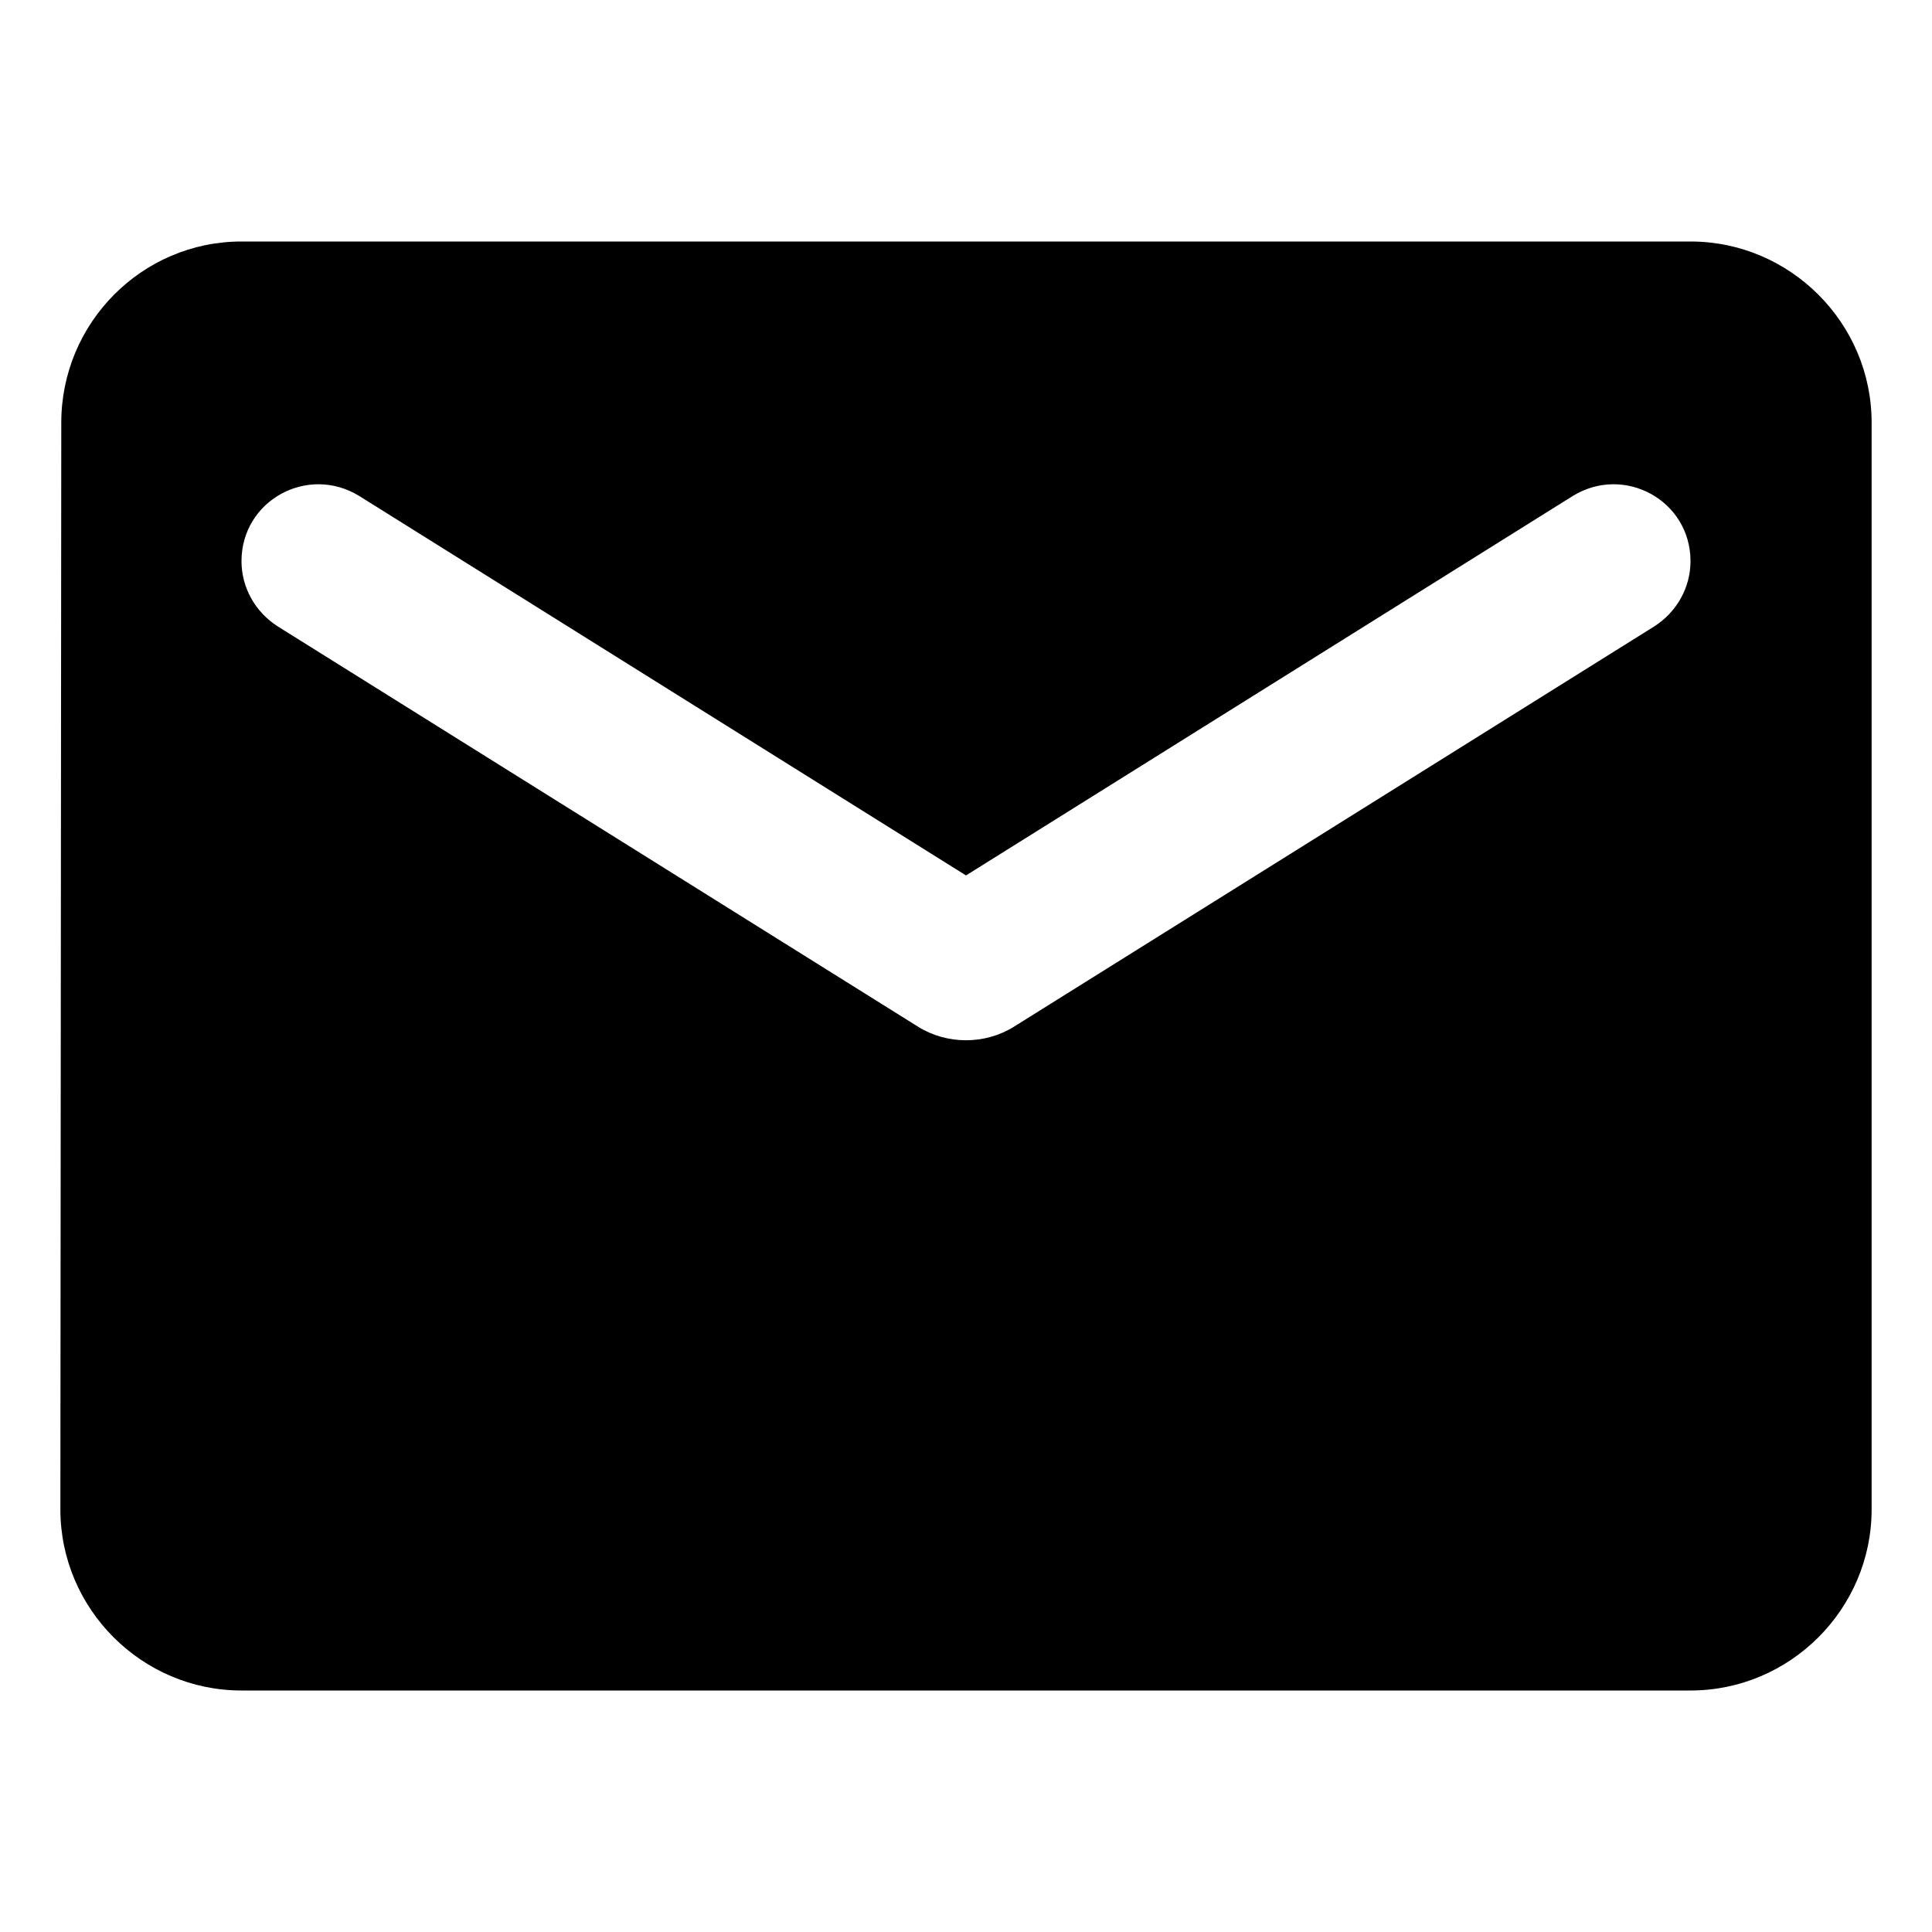
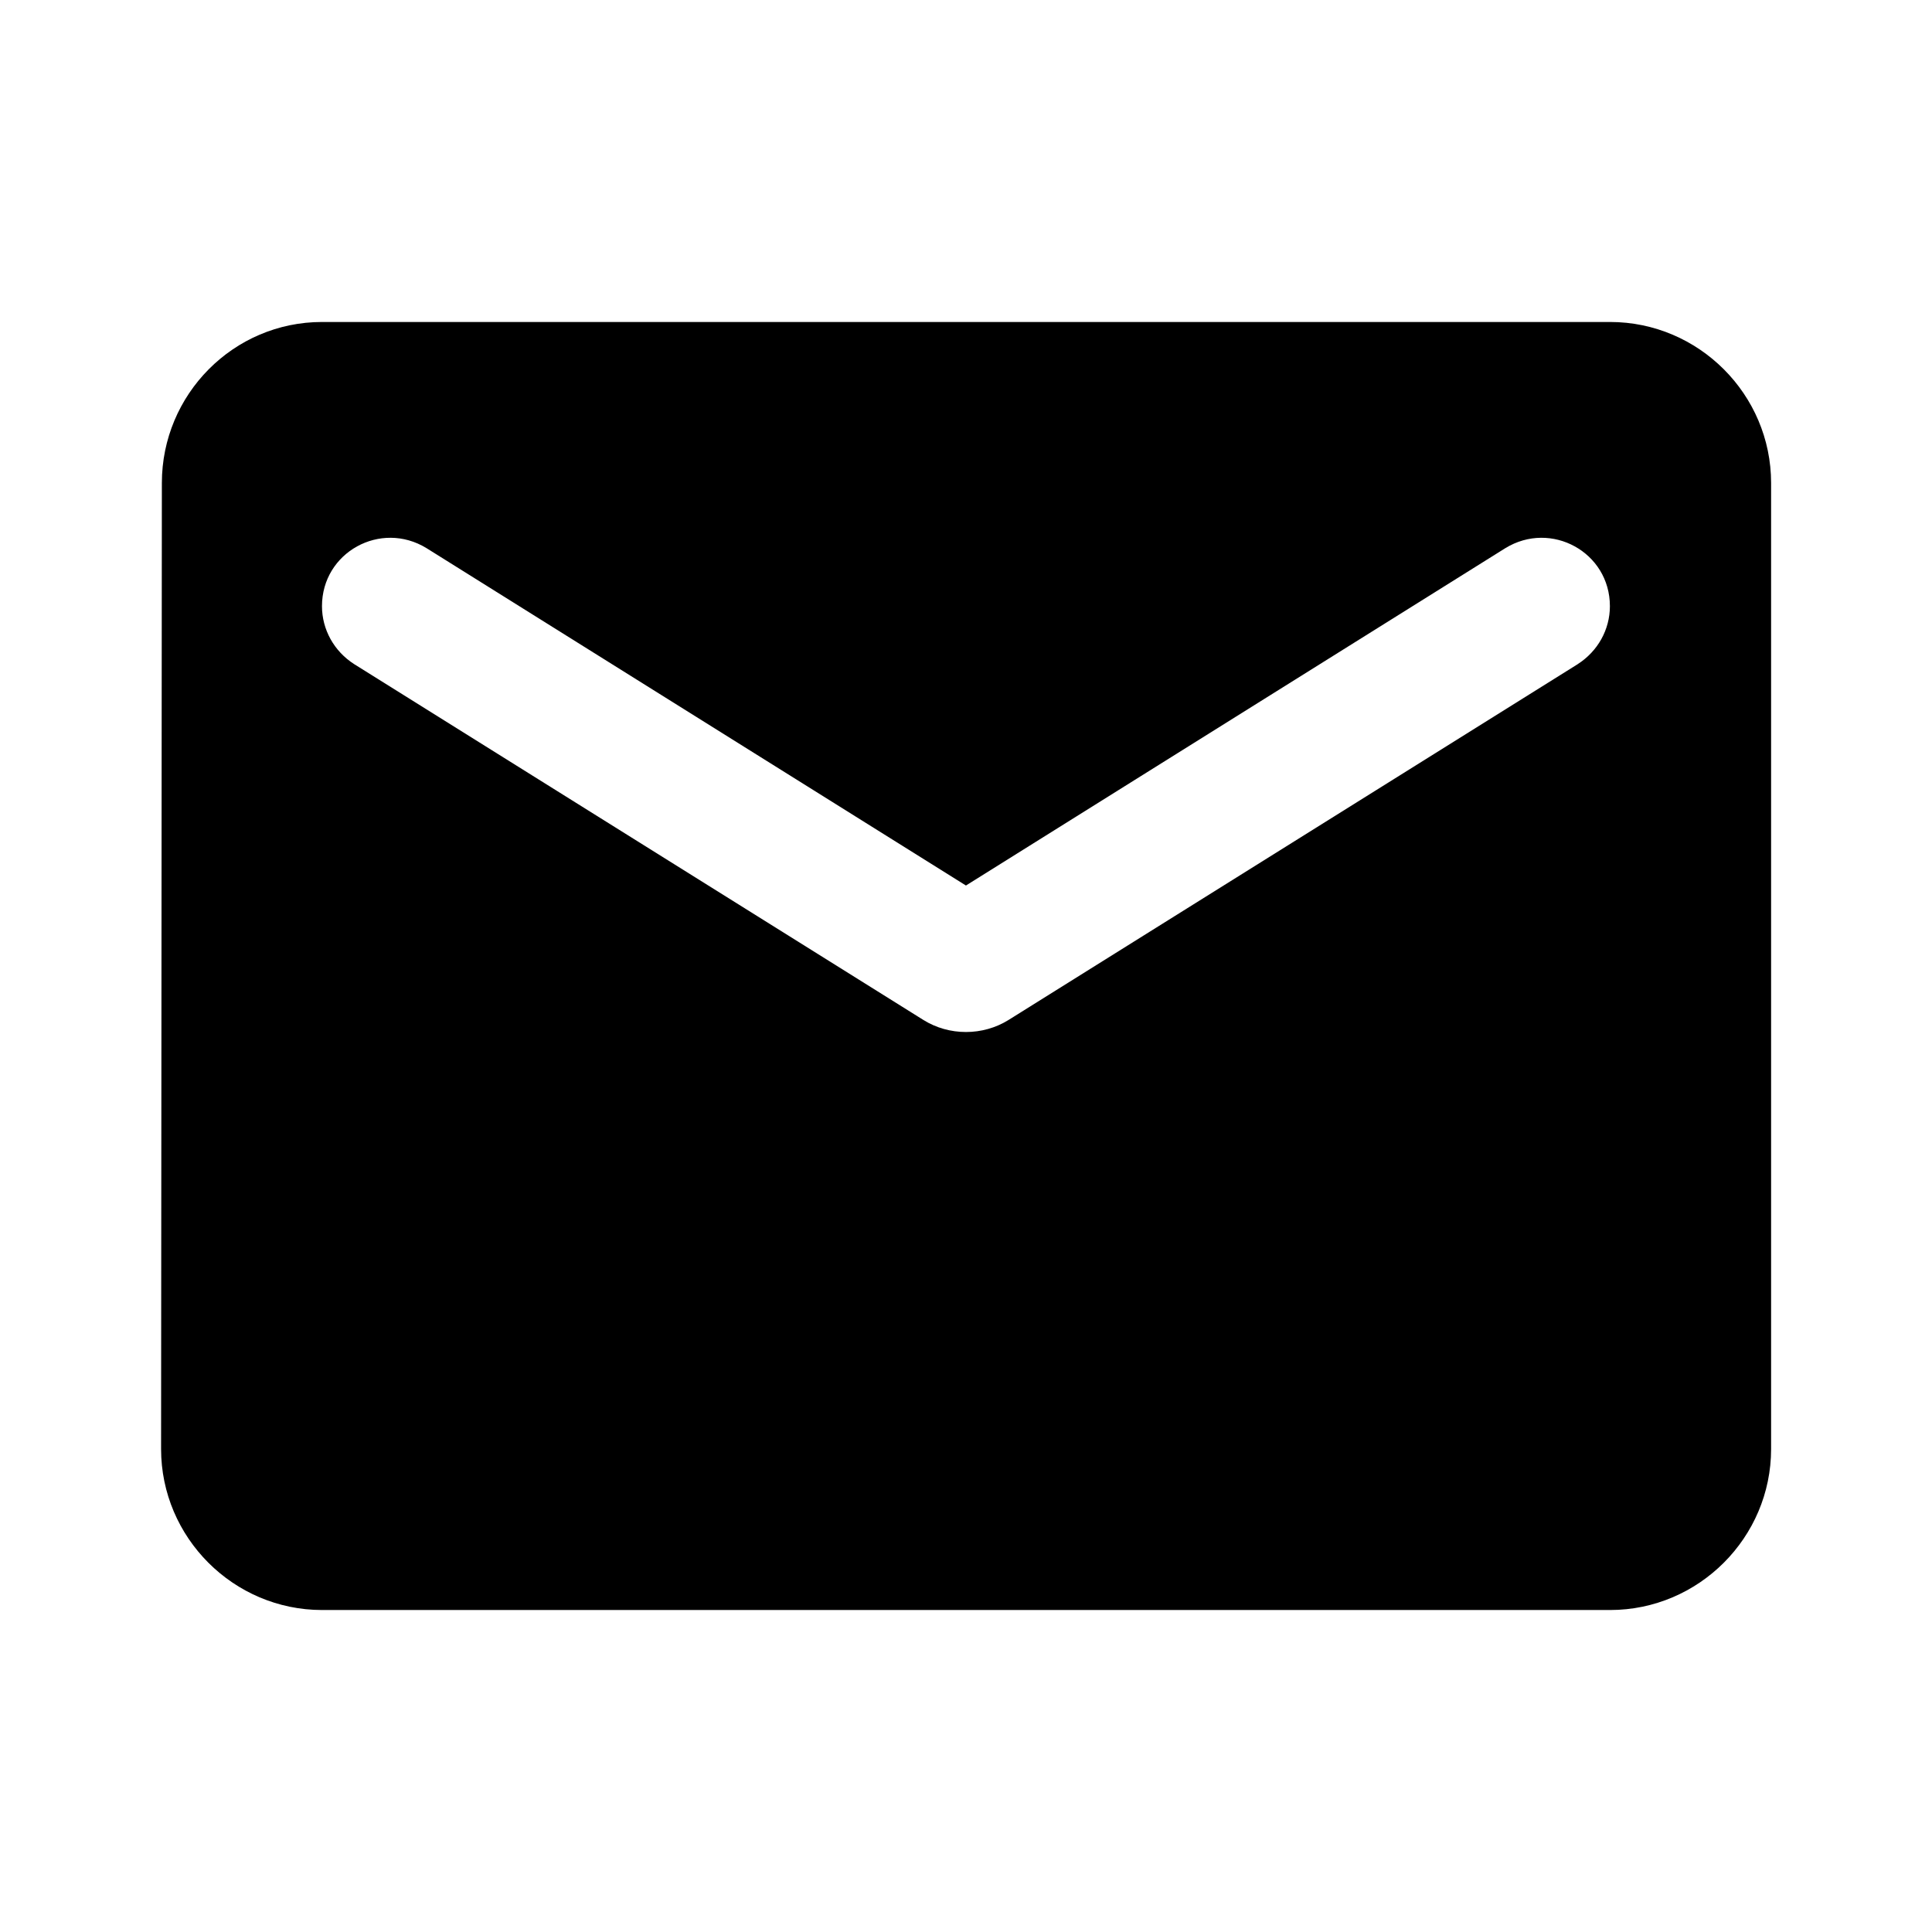
<svg xmlns="http://www.w3.org/2000/svg" version="1.1" width="32" height="32" viewBox="0 0 32 32">
-   <path d="M28 4h-24c-1.65 0-2.985 1.35-2.985 3l-0.015 18c0 1.65 1.35 3 3 3h24c1.65 0 3-1.35 3-3v-18c0-1.65-1.35-3-3-3zM27.4 10.375l-10.605 6.63c-0.48 0.3-1.11 0.3-1.59 0l-10.605-6.63c-0.375-0.24-0.6-0.645-0.6-1.080 0-1.005 1.095-1.605 1.95-1.080l10.050 6.285 10.050-6.285c0.855-0.525 1.95 0.075 1.95 1.080 0 0.435-0.225 0.84-0.6 1.080z" />
+   <path d="M26.667 5.333h-21.333c-1.467 0-2.653 1.2-2.653 2.667l-0.013 16c0 1.467 1.2 2.667 2.667 2.667h21.333c1.467 0 2.667-1.2 2.667-2.667v-16c0-1.467-1.2-2.667-2.667-2.667zM26.133 11l-9.427 5.893c-0.427 0.267-0.987 0.267-1.413 0l-9.427-5.893c-0.333-0.213-0.533-0.573-0.533-0.96 0-0.893 0.973-1.427 1.733-0.96l8.933 5.587 8.933-5.587c0.76-0.467 1.733 0.067 1.733 0.96 0 0.387-0.2 0.747-0.533 0.96z" />
</svg>
